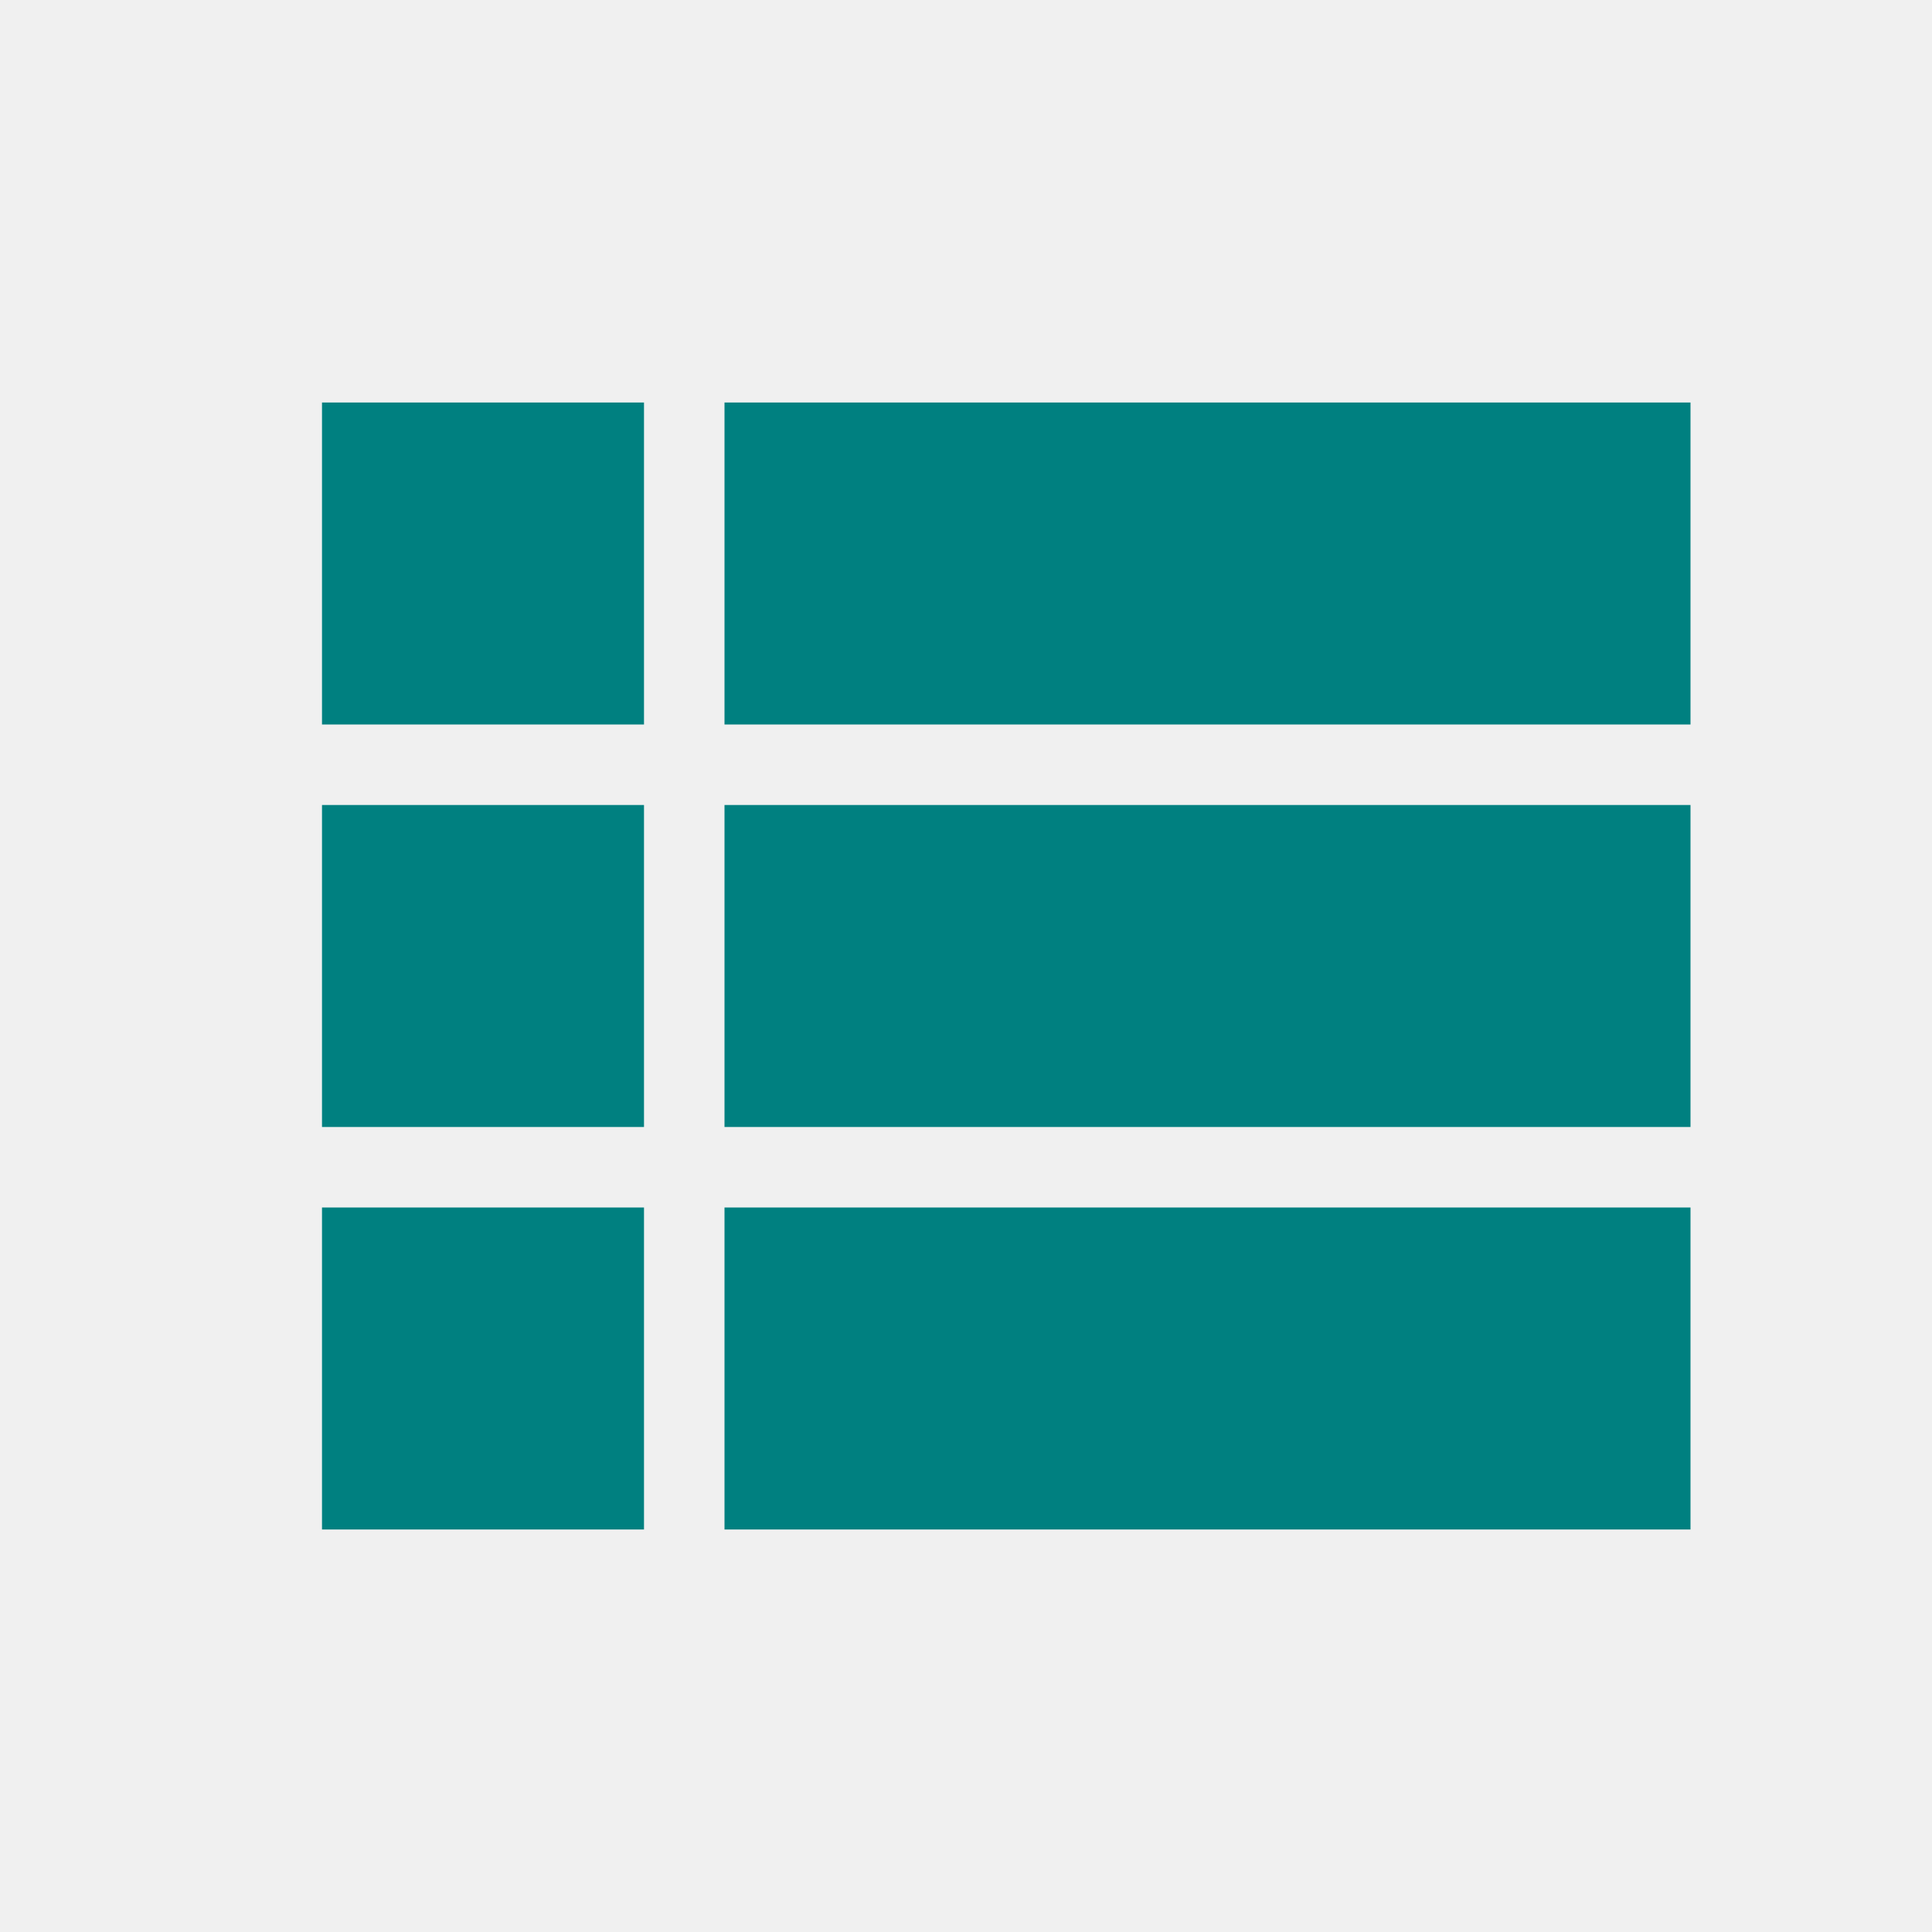
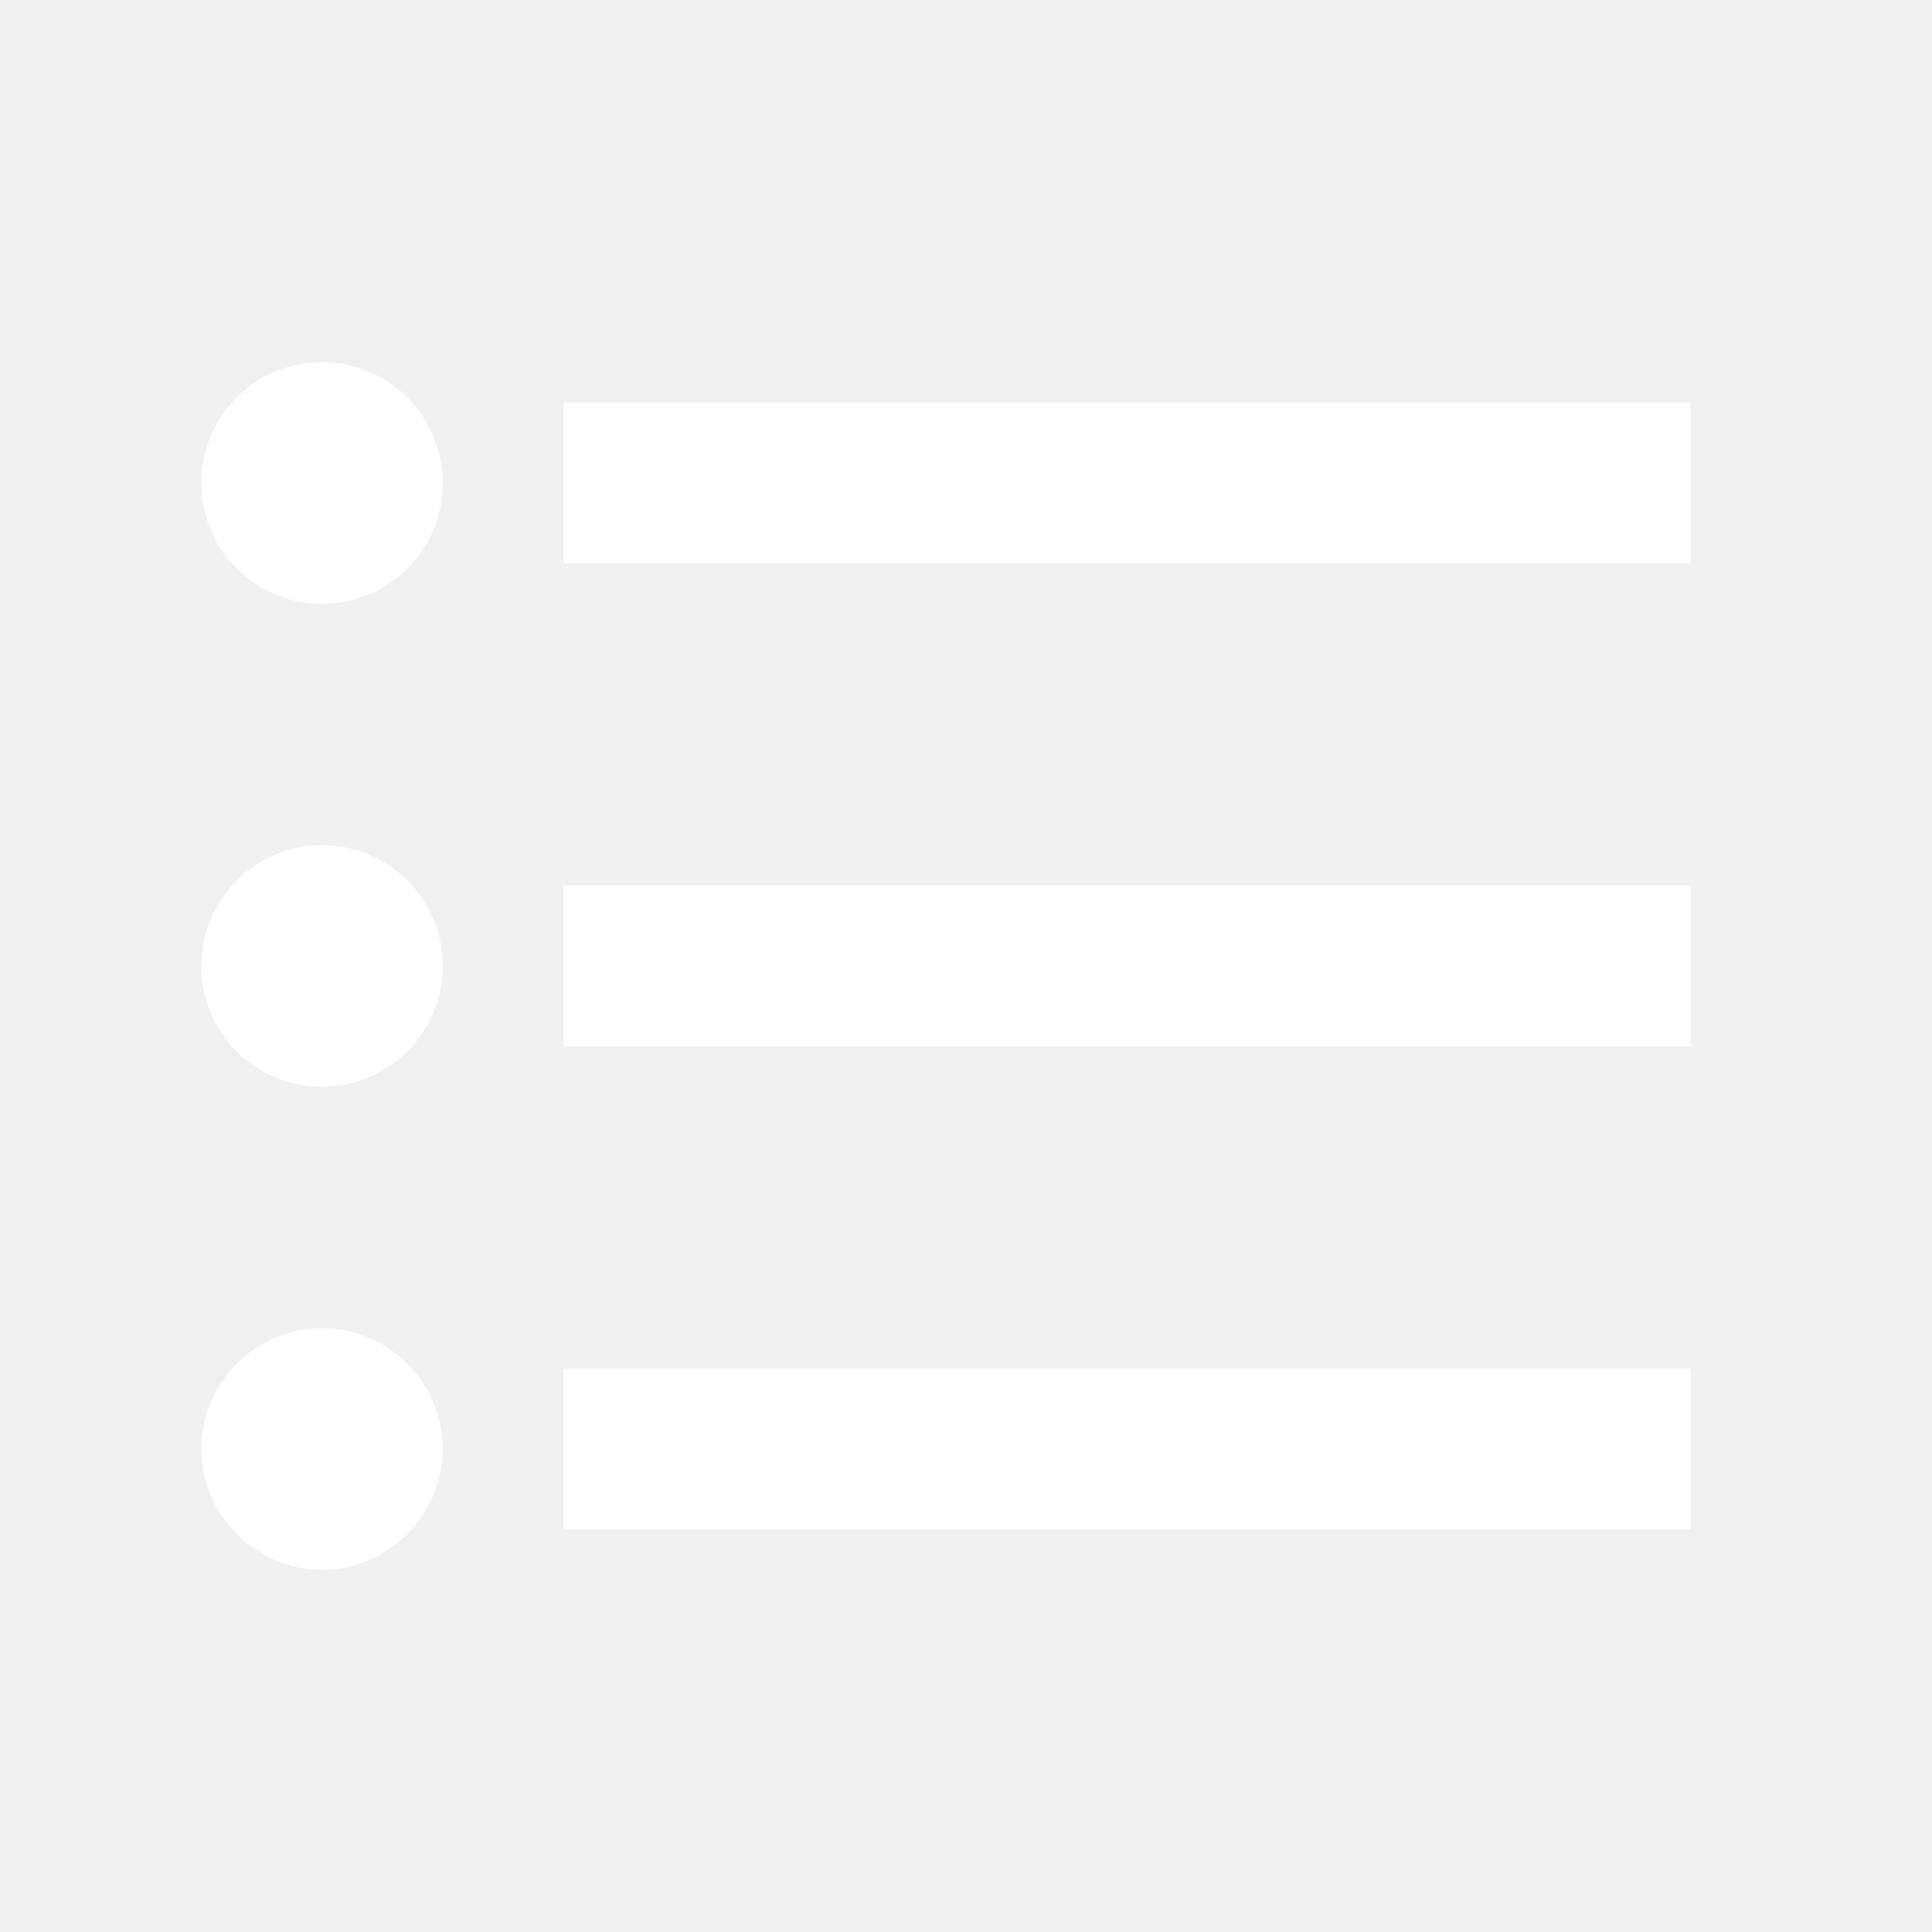
<svg xmlns="http://www.w3.org/2000/svg" fill="#FFFFFF" height="24" viewBox="0 0 24 24" width="24">
-   <path d="M4 14h4v-4H4v4zm0 5h4v-4H4v4zM4 9h4V5H4v4zm5 5h12v-4H9v4zm0 5h12v-4H9v4zM9 5v4h12V5H9z" fill="teal" />
-   <path d="M0 0h24v24H0z" fill="none" />
+   <path d="M4 10.5c-.83 0-1.5.67-1.5 1.5s.67 1.5 1.5 1.5 1.5-.67 1.5-1.5-.67-1.5-1.5-1.5zm0-6c-.83 0-1.5.67-1.5 1.5S3.17 7.5 4 7.5 5.5 6.83 5.5 6 4.83 4.5 4 4.5zm0 12c-.83 0-1.5.68-1.5 1.5s.68 1.5 1.5 1.5 1.5-.68 1.5-1.5-.67-1.5-1.5-1.5zM7 19h14v-2H7v2zm0-6h14v-2H7v2zm0-8v2h14V5H7z" />
+   <path d="M0 0h24v24H0V0z" fill="none" />
</svg>
